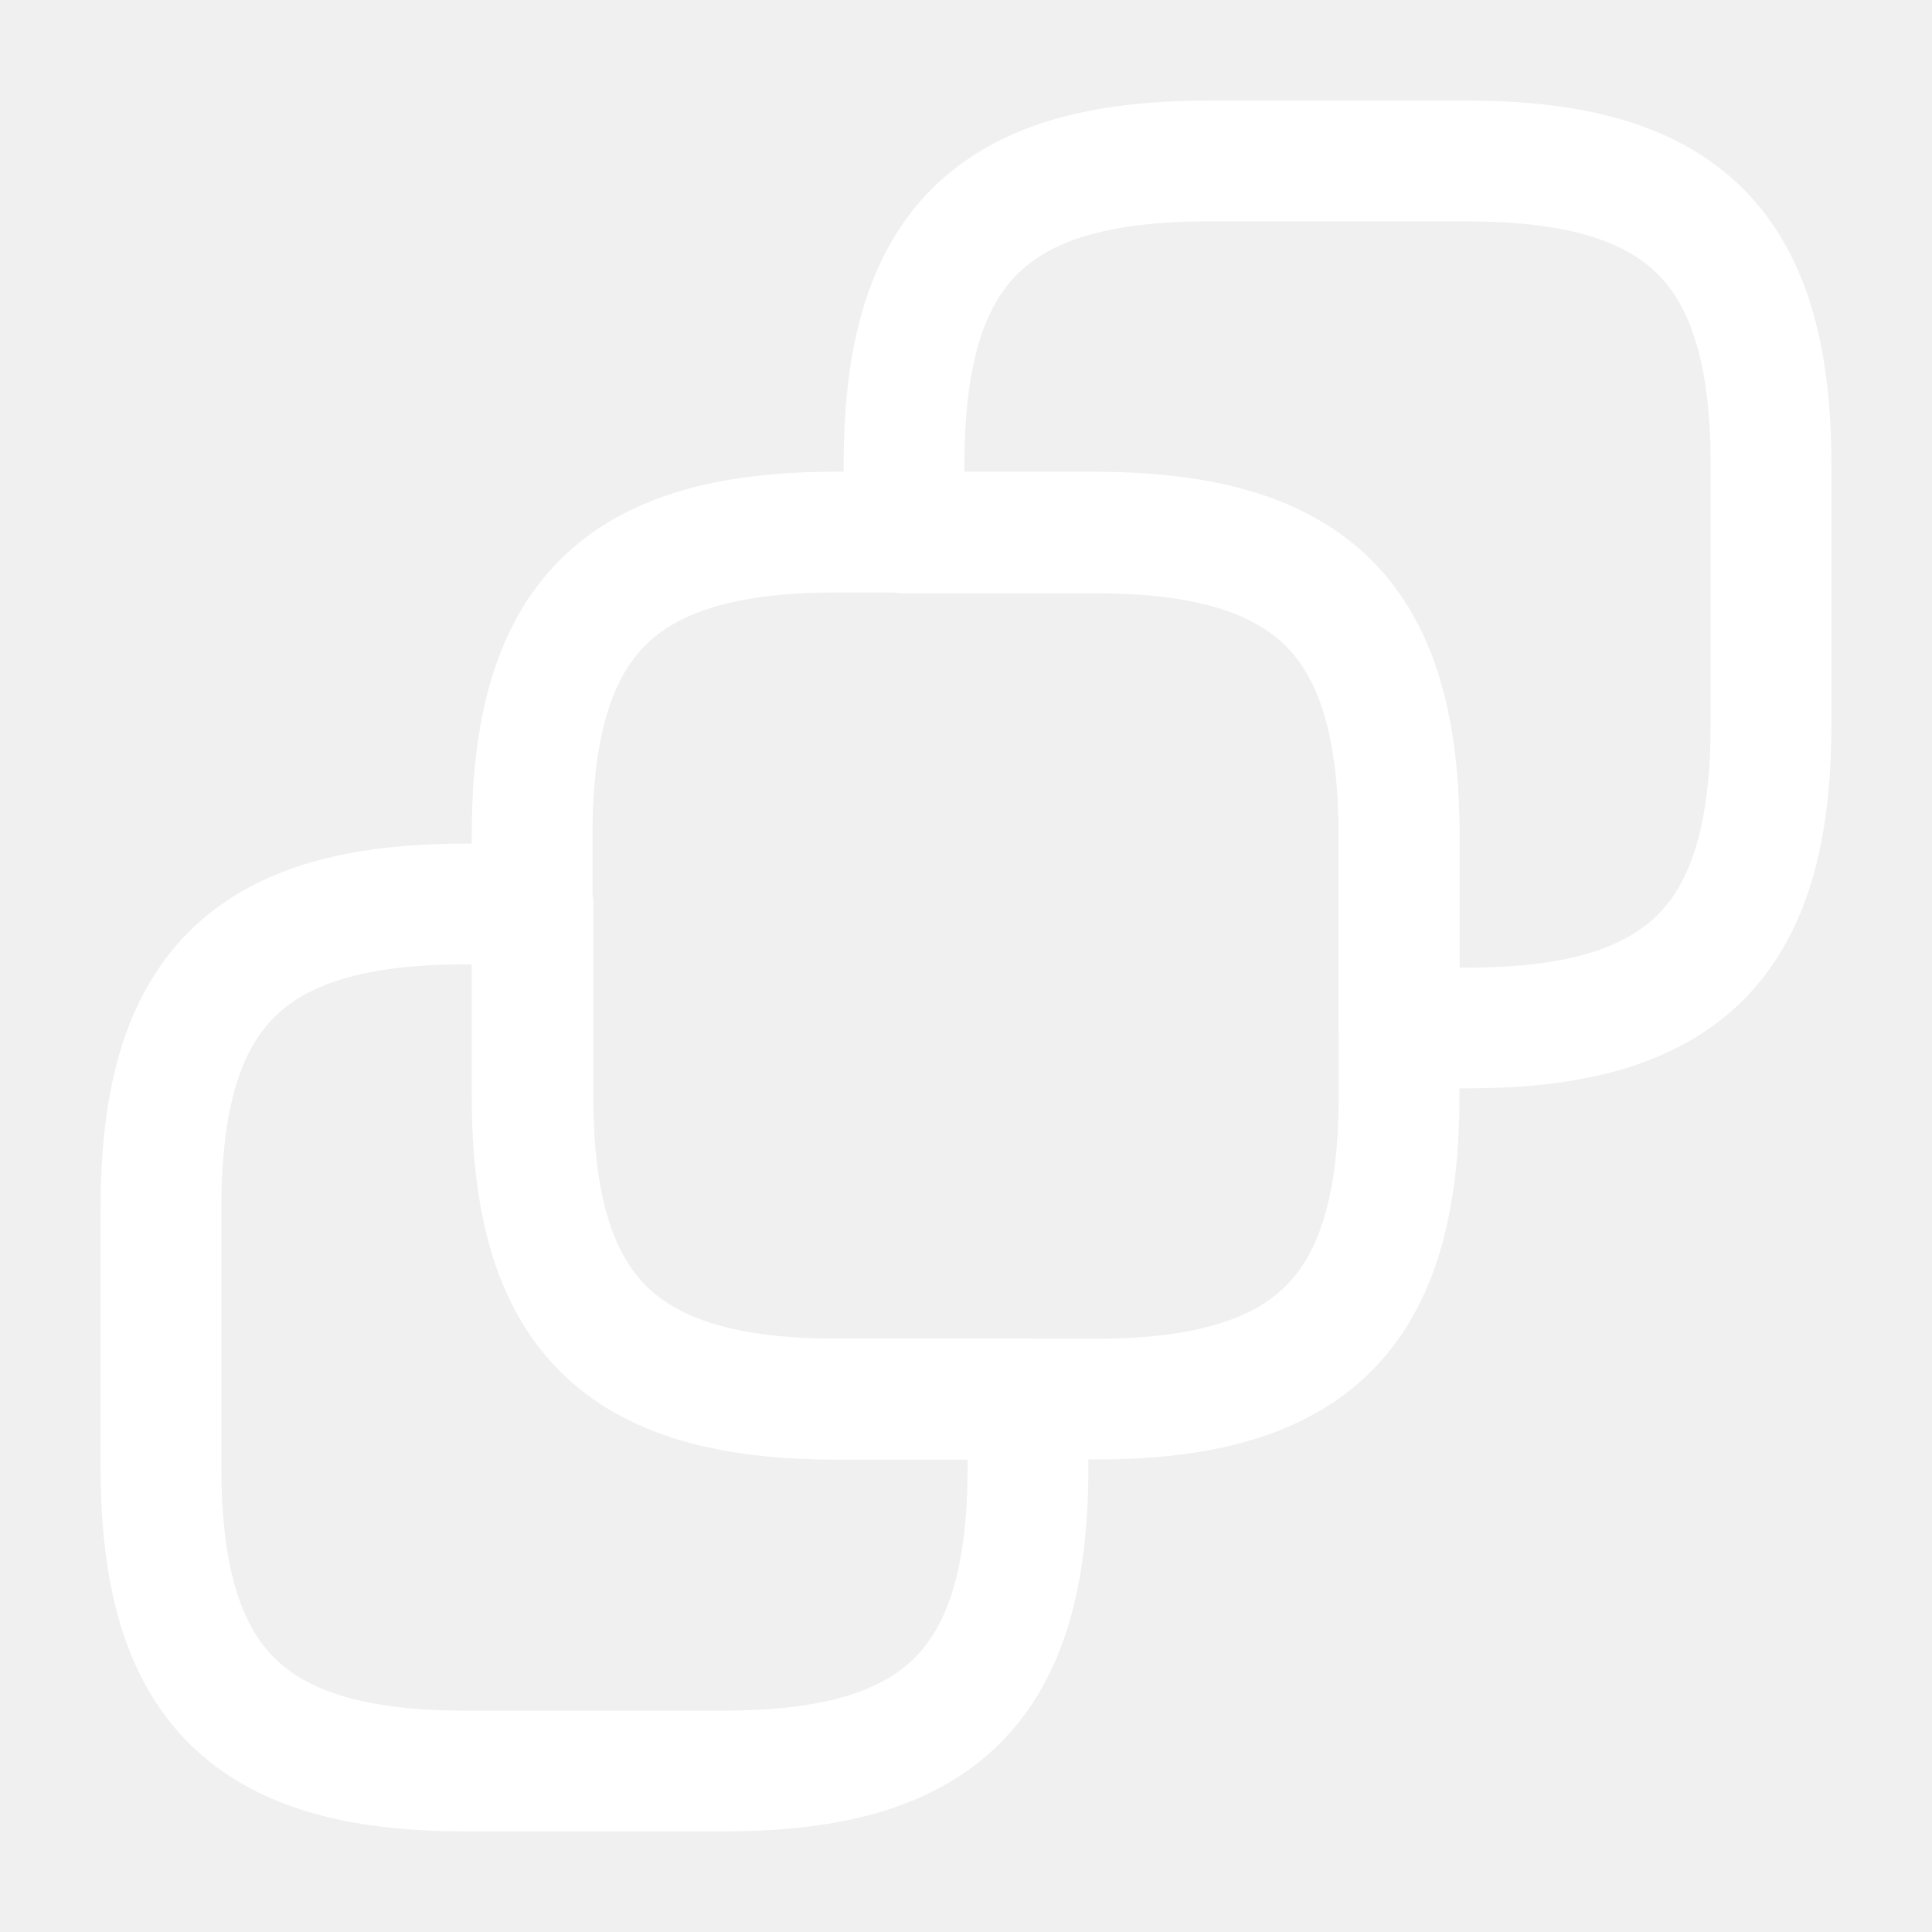
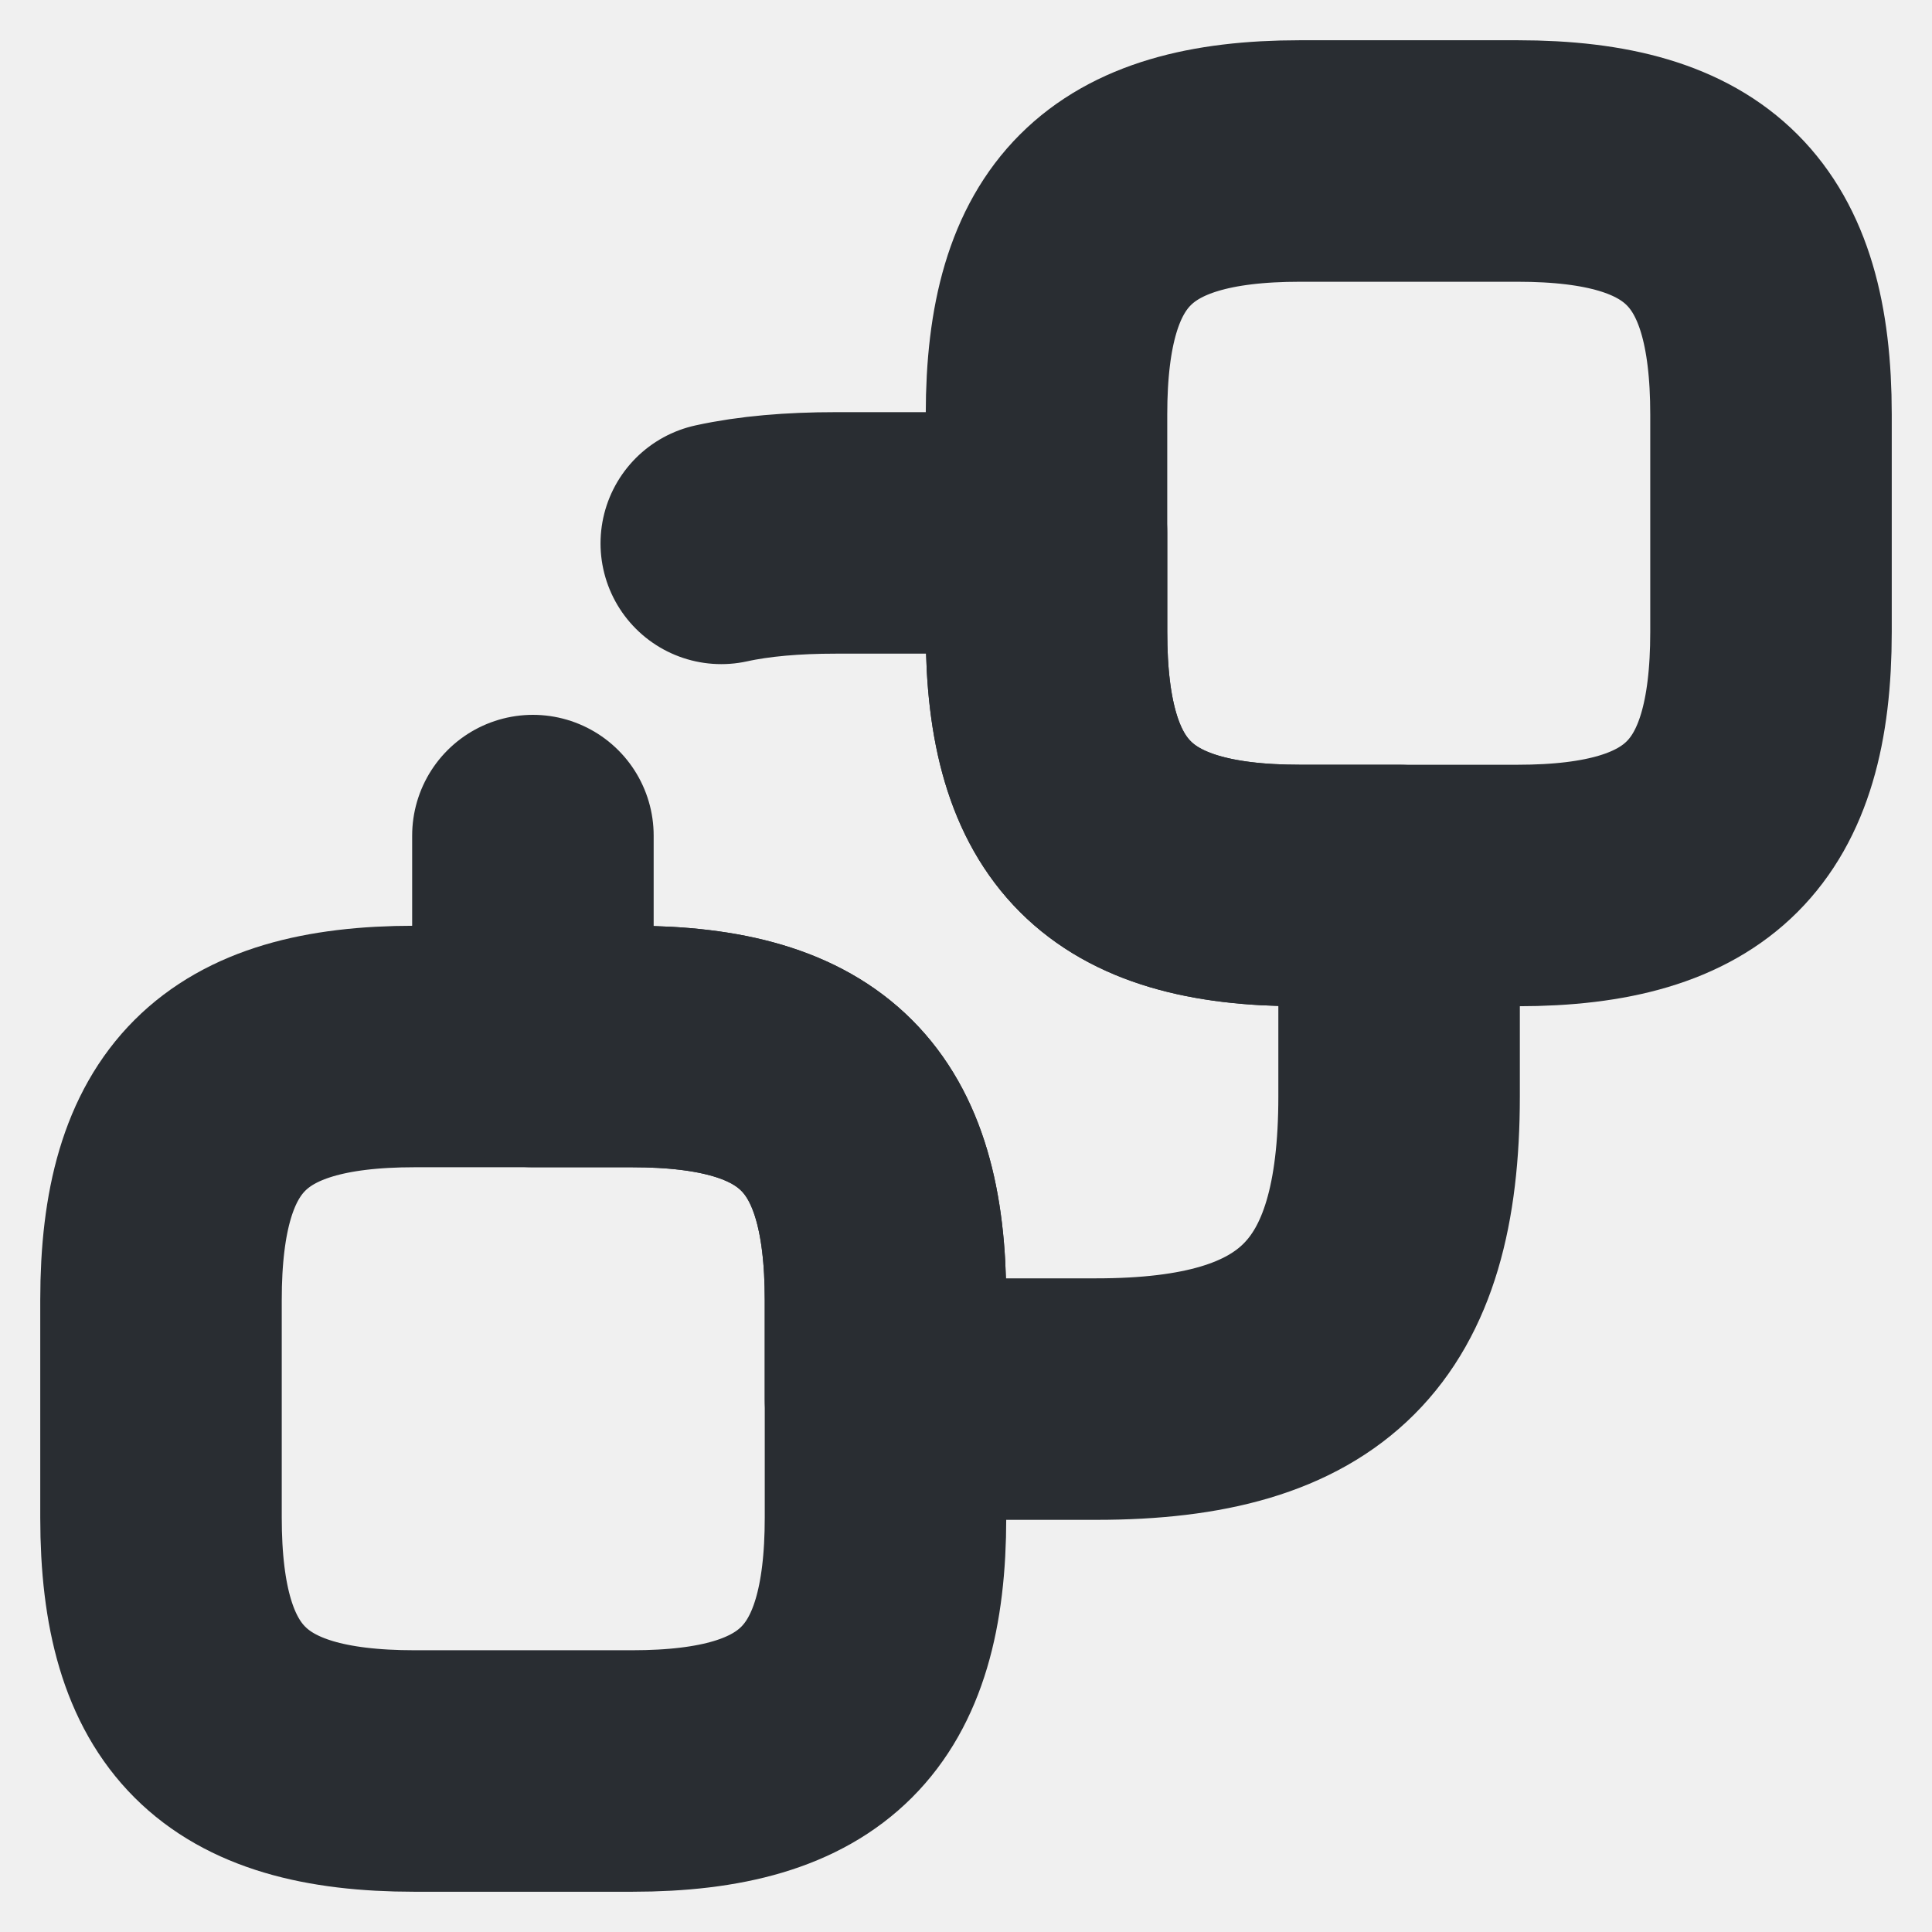
- <svg xmlns="http://www.w3.org/2000/svg" width="24" height="24" viewBox="0 0 24 24" fill="none">
-   <path d="M17.38 10.38V13.61C17.38 16.3 16.3 17.38 13.61 17.38H10.38C7.69 17.38 6.61 16.3 6.61 13.61V10.38C6.61 7.69 7.69 6.61 10.38 6.61H13.61C16.31 6.62 17.38 7.69 17.38 10.38Z" stroke="white" stroke-width="1.5" stroke-linecap="round" stroke-linejoin="round" />
-   <path d="M22 5.77V9C22 11.69 20.92 12.77 18.23 12.77H17.38V10.39C17.38 7.7 16.3 6.62 13.61 6.62H11.23V5.77C11.23 3.08 12.31 2 15 2H18.23C20.92 2 22 3.08 22 5.77Z" stroke="white" stroke-width="1.5" stroke-linecap="round" stroke-linejoin="round" />
-   <path d="M2 18.23V15C2 12.31 3.08 11.23 5.77 11.23H6.62V13.61C6.62 16.3 7.7 17.38 10.39 17.38H12.77V18.23C12.77 20.92 11.69 22 9 22H5.77C3.08 22 2 20.92 2 18.23Z" stroke="white" stroke-width="1.5" stroke-linecap="round" stroke-linejoin="round" />
+ <svg xmlns="http://www.w3.org/2000/svg" width="12" height="12" viewBox="0 0 12 12" fill="none">
+   <path d="M11 2.575V3.925C11 5.05 10.55 5.5 9.425 5.5H8.075C6.95 5.5 6.5 5.05 6.5 3.925V2.575C6.5 1.45 6.95 1 8.075 1H9.425C10.55 1 11 1.45 11 2.575Z" stroke="#292D32" stroke-width="1.5" stroke-linecap="round" stroke-linejoin="round" />
+   <path d="M5.5 8.075V9.425C5.5 10.55 5.05 11 3.925 11H2.575C1.45 11 1 10.55 1 9.425V8.075C1 6.95 1.45 6.5 2.575 6.5H3.925C5.05 6.5 5.5 6.95 5.5 8.075Z" stroke="#292D32" stroke-width="1.5" stroke-linecap="round" stroke-linejoin="round" />
+   <path d="M4.48 3.375C4.685 3.33 4.925 3.31 5.19 3.31H6.5V3.925C6.5 5.05 6.95 5.5 8.075 5.5H8.69V6.81C8.69 8.155 8.155 8.69 6.81 8.69H5.5V8.075C5.5 6.95 5.05 6.5 3.925 6.5H3.31V5.19" stroke="#292D32" stroke-width="1.5" stroke-linecap="round" stroke-linejoin="round" />
</svg>
